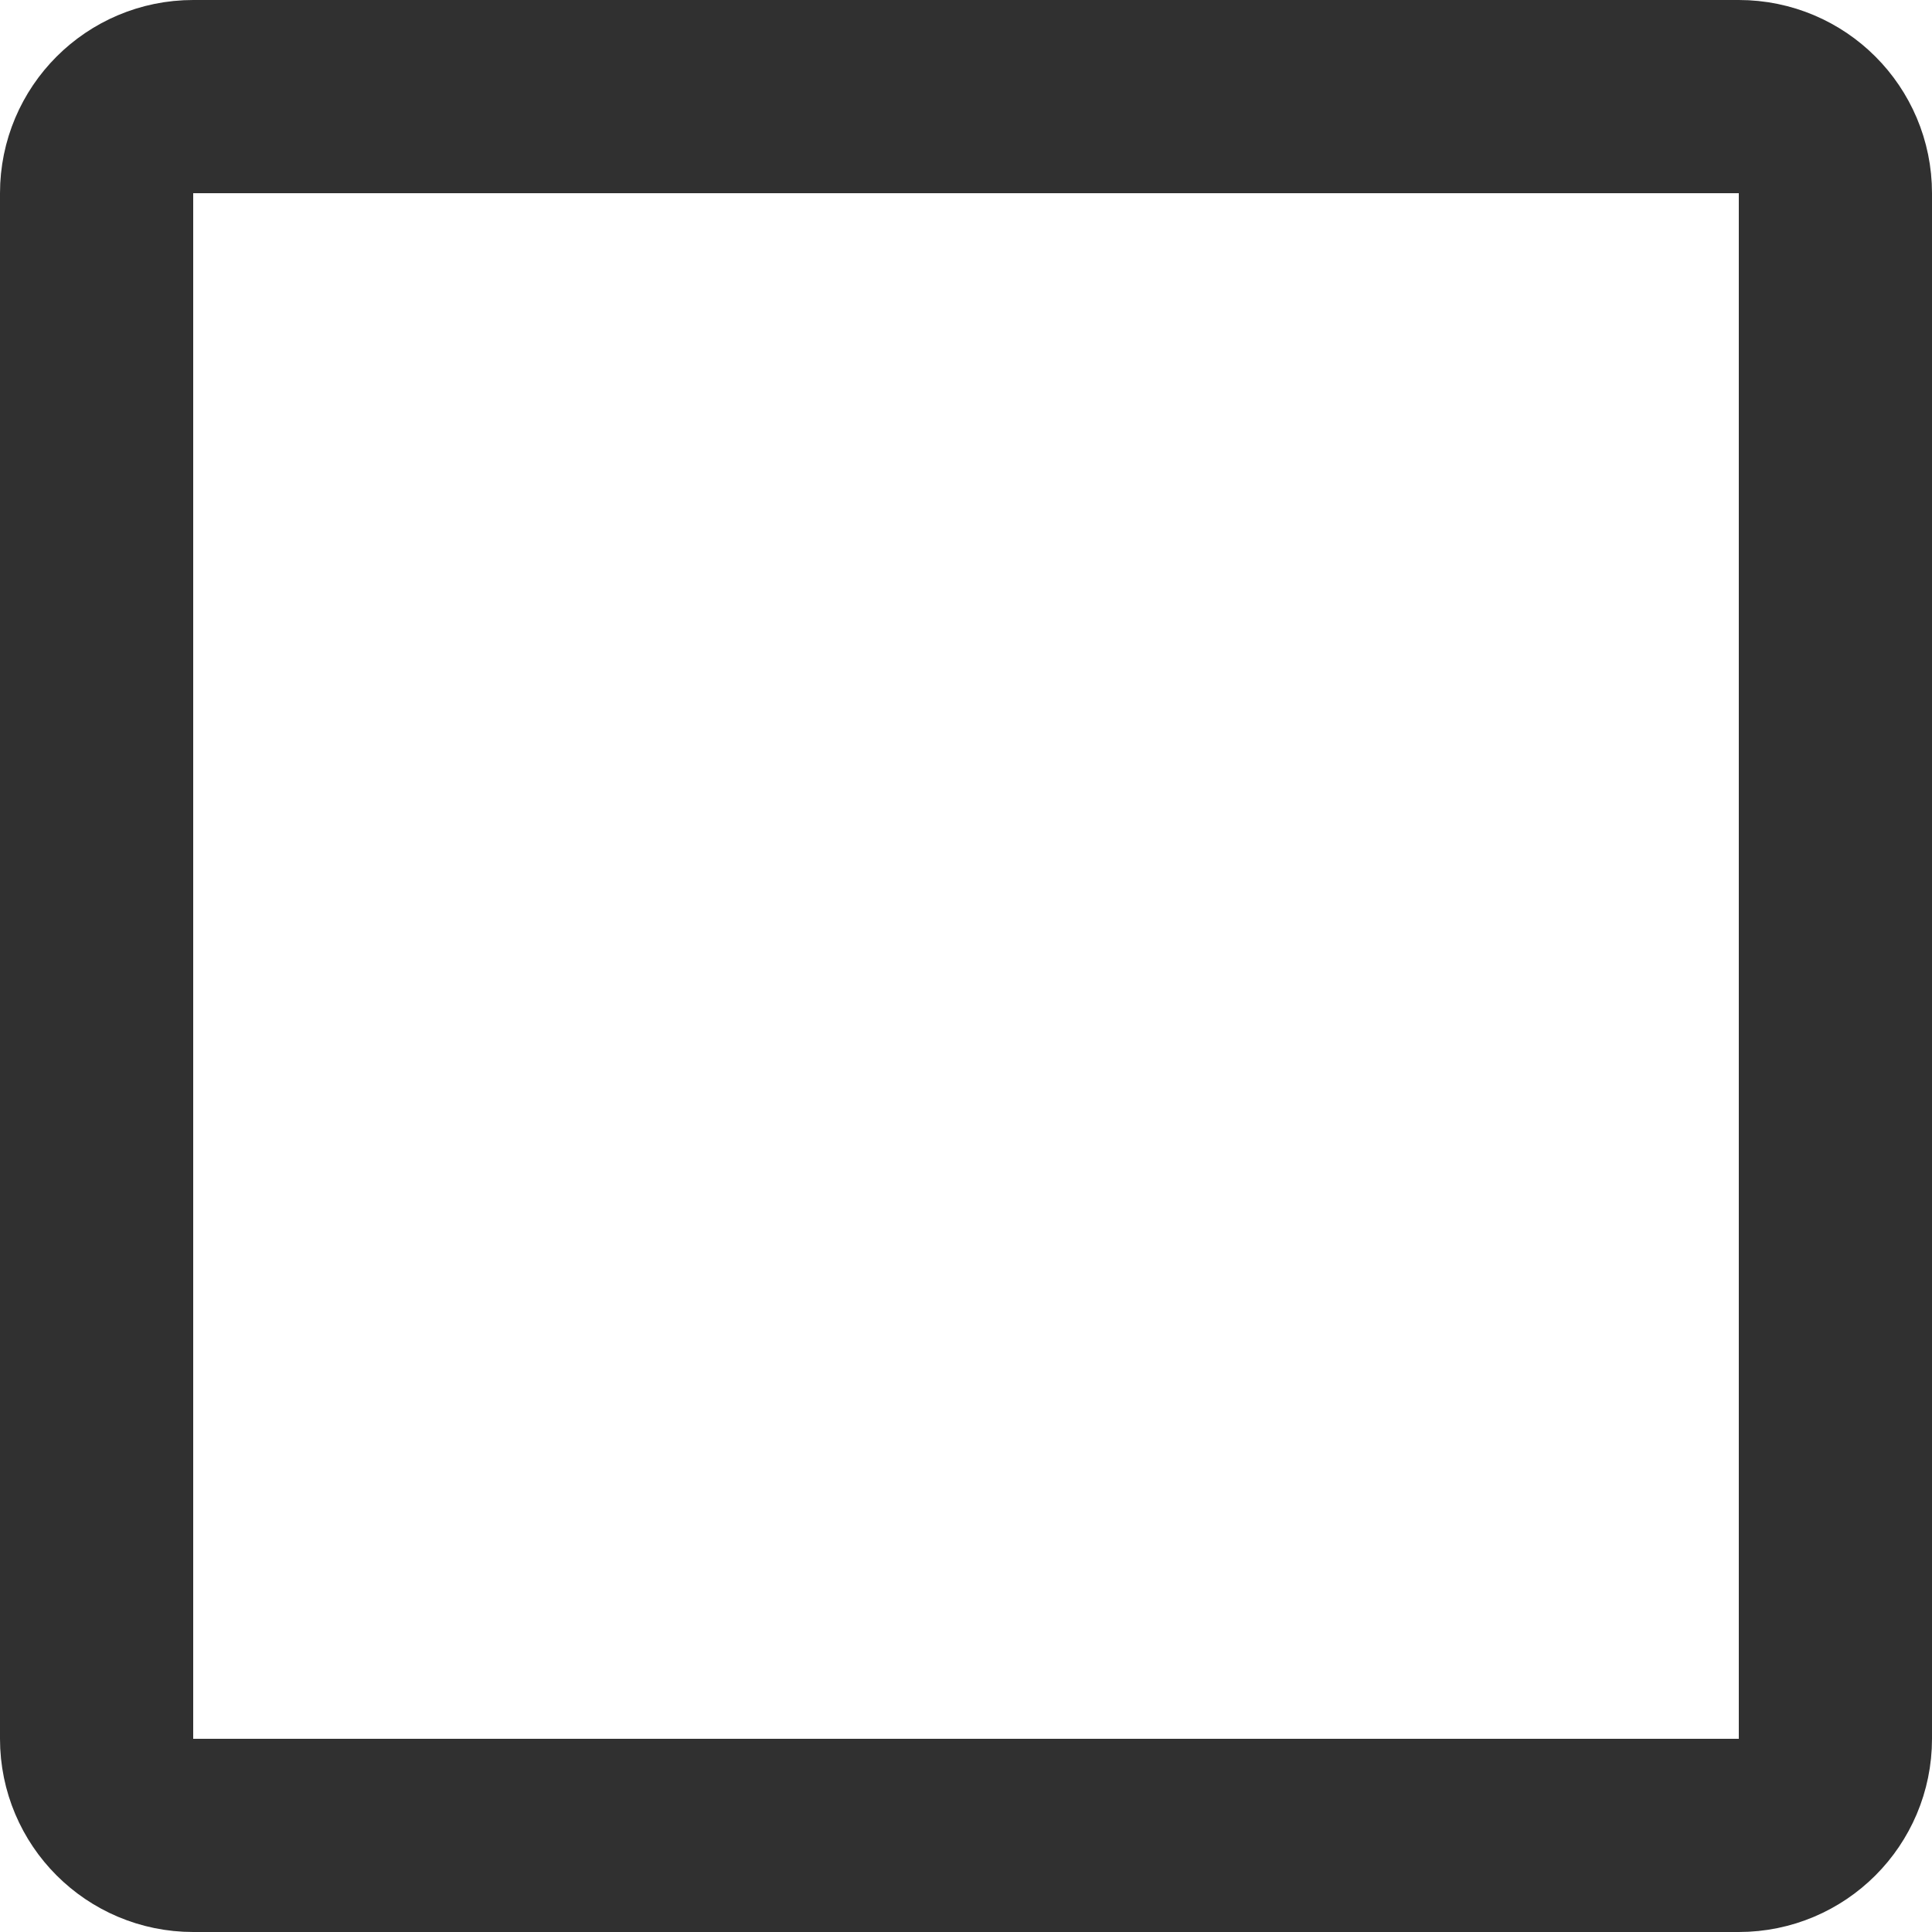
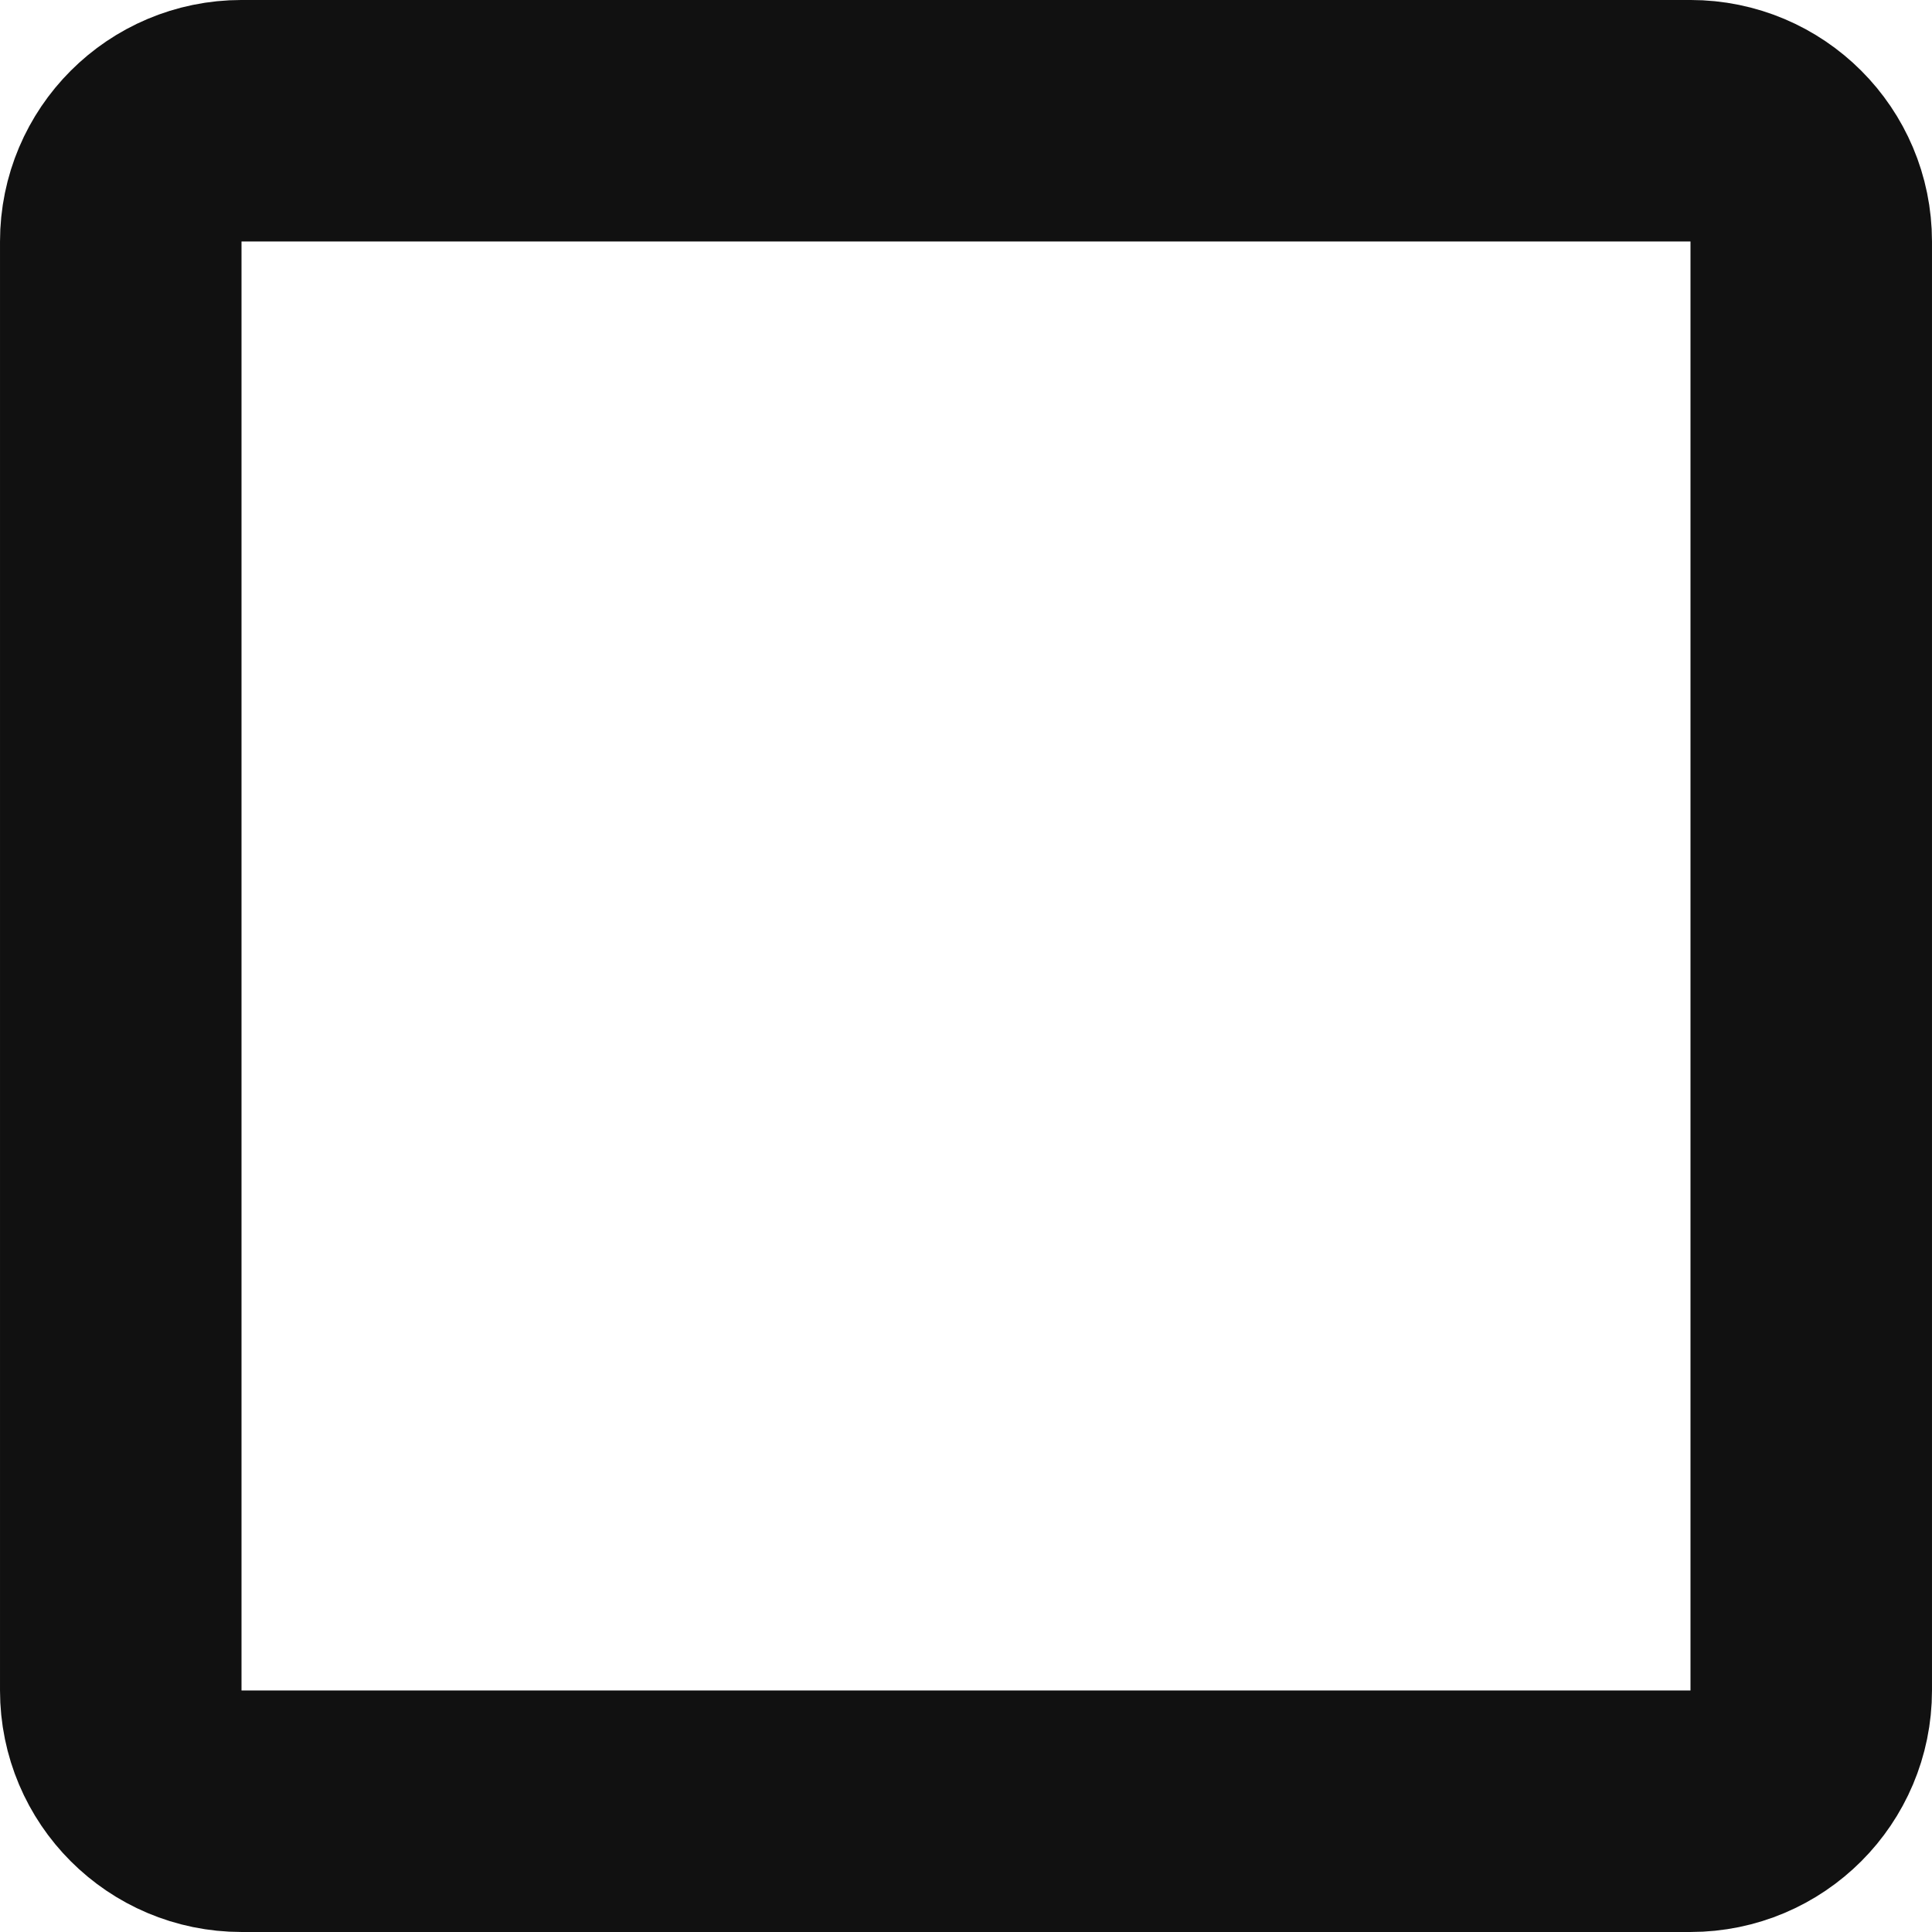
- <svg xmlns="http://www.w3.org/2000/svg" width="20" height="20" viewBox="0 0 20 20" id="svg2" version="1.1">
+ <svg xmlns="http://www.w3.org/2000/svg" width="16" height="16" viewBox="0 0 16 16" id="svg2" version="1.1">
  <defs id="defs4" />
-   <g id="layer1" transform="translate(0,-1032.362)">
-     <rect style="color:#000000;clip-rule:nonzero;display:inline;overflow:visible;visibility:visible;opacity:0.87;isolation:auto;mix-blend-mode:normal;color-interpolation:sRGB;color-interpolation-filters:linearRGB;solid-color:#000000;solid-opacity:1;fill:none;fill-opacity:1;fill-rule:evenodd;stroke:#111111;stroke-width:2;stroke-linecap:butt;stroke-linejoin:miter;stroke-miterlimit:4;stroke-dasharray:none;stroke-dashoffset:0;stroke-opacity:1;marker:none;color-rendering:auto;image-rendering:auto;shape-rendering:auto;text-rendering:auto;enable-background:accumulate" id="rect4239" width="18" height="18" x="1" y="1033.362" rx="1" ry="1" />
+   <g id="layer1" transform="translate(0,-1036.362)">
+     <g id="checkbox-unchecked-active" transform="matrix(0.9999882,0,0,1.000001,-91.99883,426.9994)" style="opacity:1;fill:none;stroke:#111111;stroke-width:2;stroke-miterlimit:4;stroke-dasharray:none;stroke-opacity:1;enable-background:new">
+       <rect ry="1" rx="1" y="610.362" x="93" height="14" width="14" id="rect4505-8-0-1" style="color:#000000;clip-rule:nonzero;display:inline;overflow:visible;visibility:visible;opacity:1;isolation:auto;mix-blend-mode:normal;color-interpolation:sRGB;color-interpolation-filters:linearRGB;solid-color:#000000;solid-opacity:1;fill:none;fill-opacity:0.8;fill-rule:nonzero;stroke:#111111;stroke-width:2;stroke-linecap:butt;stroke-linejoin:miter;stroke-miterlimit:4;stroke-dasharray:none;stroke-dashoffset:0;stroke-opacity:1;marker:none;color-rendering:auto;image-rendering:auto;shape-rendering:auto;text-rendering:auto;enable-background:accumulate" />
+     </g>
  </g>
</svg>
